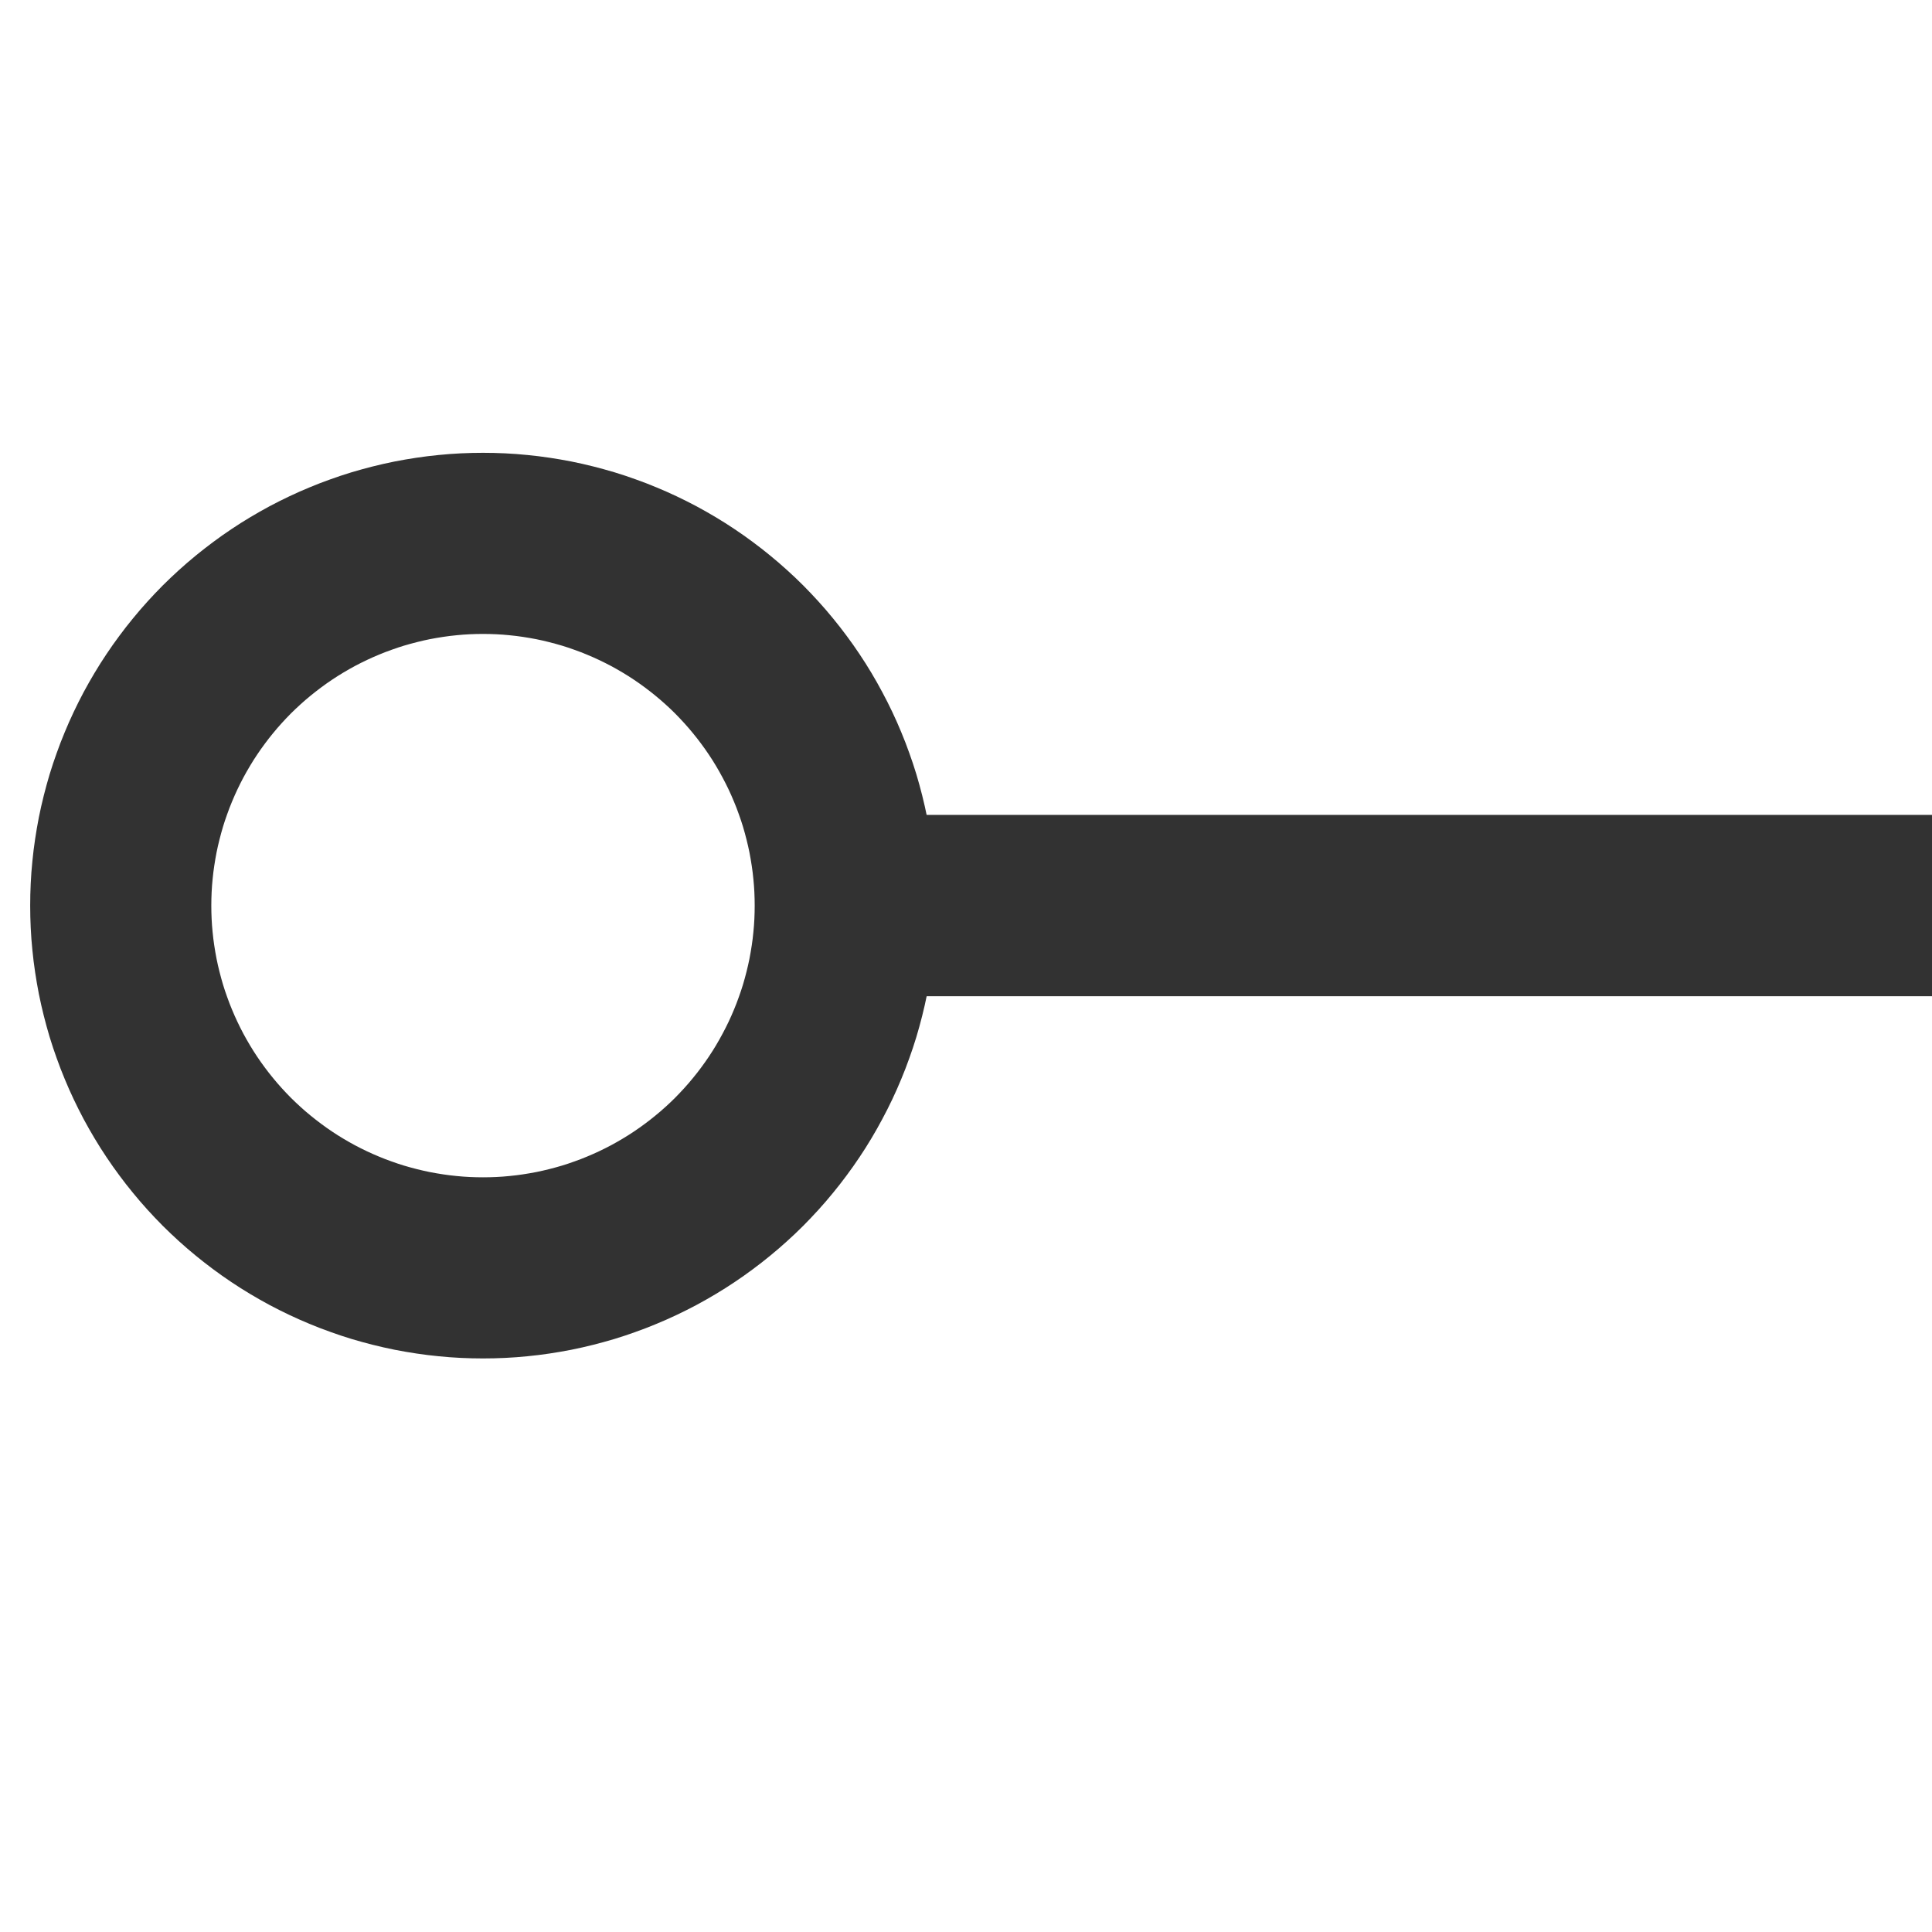
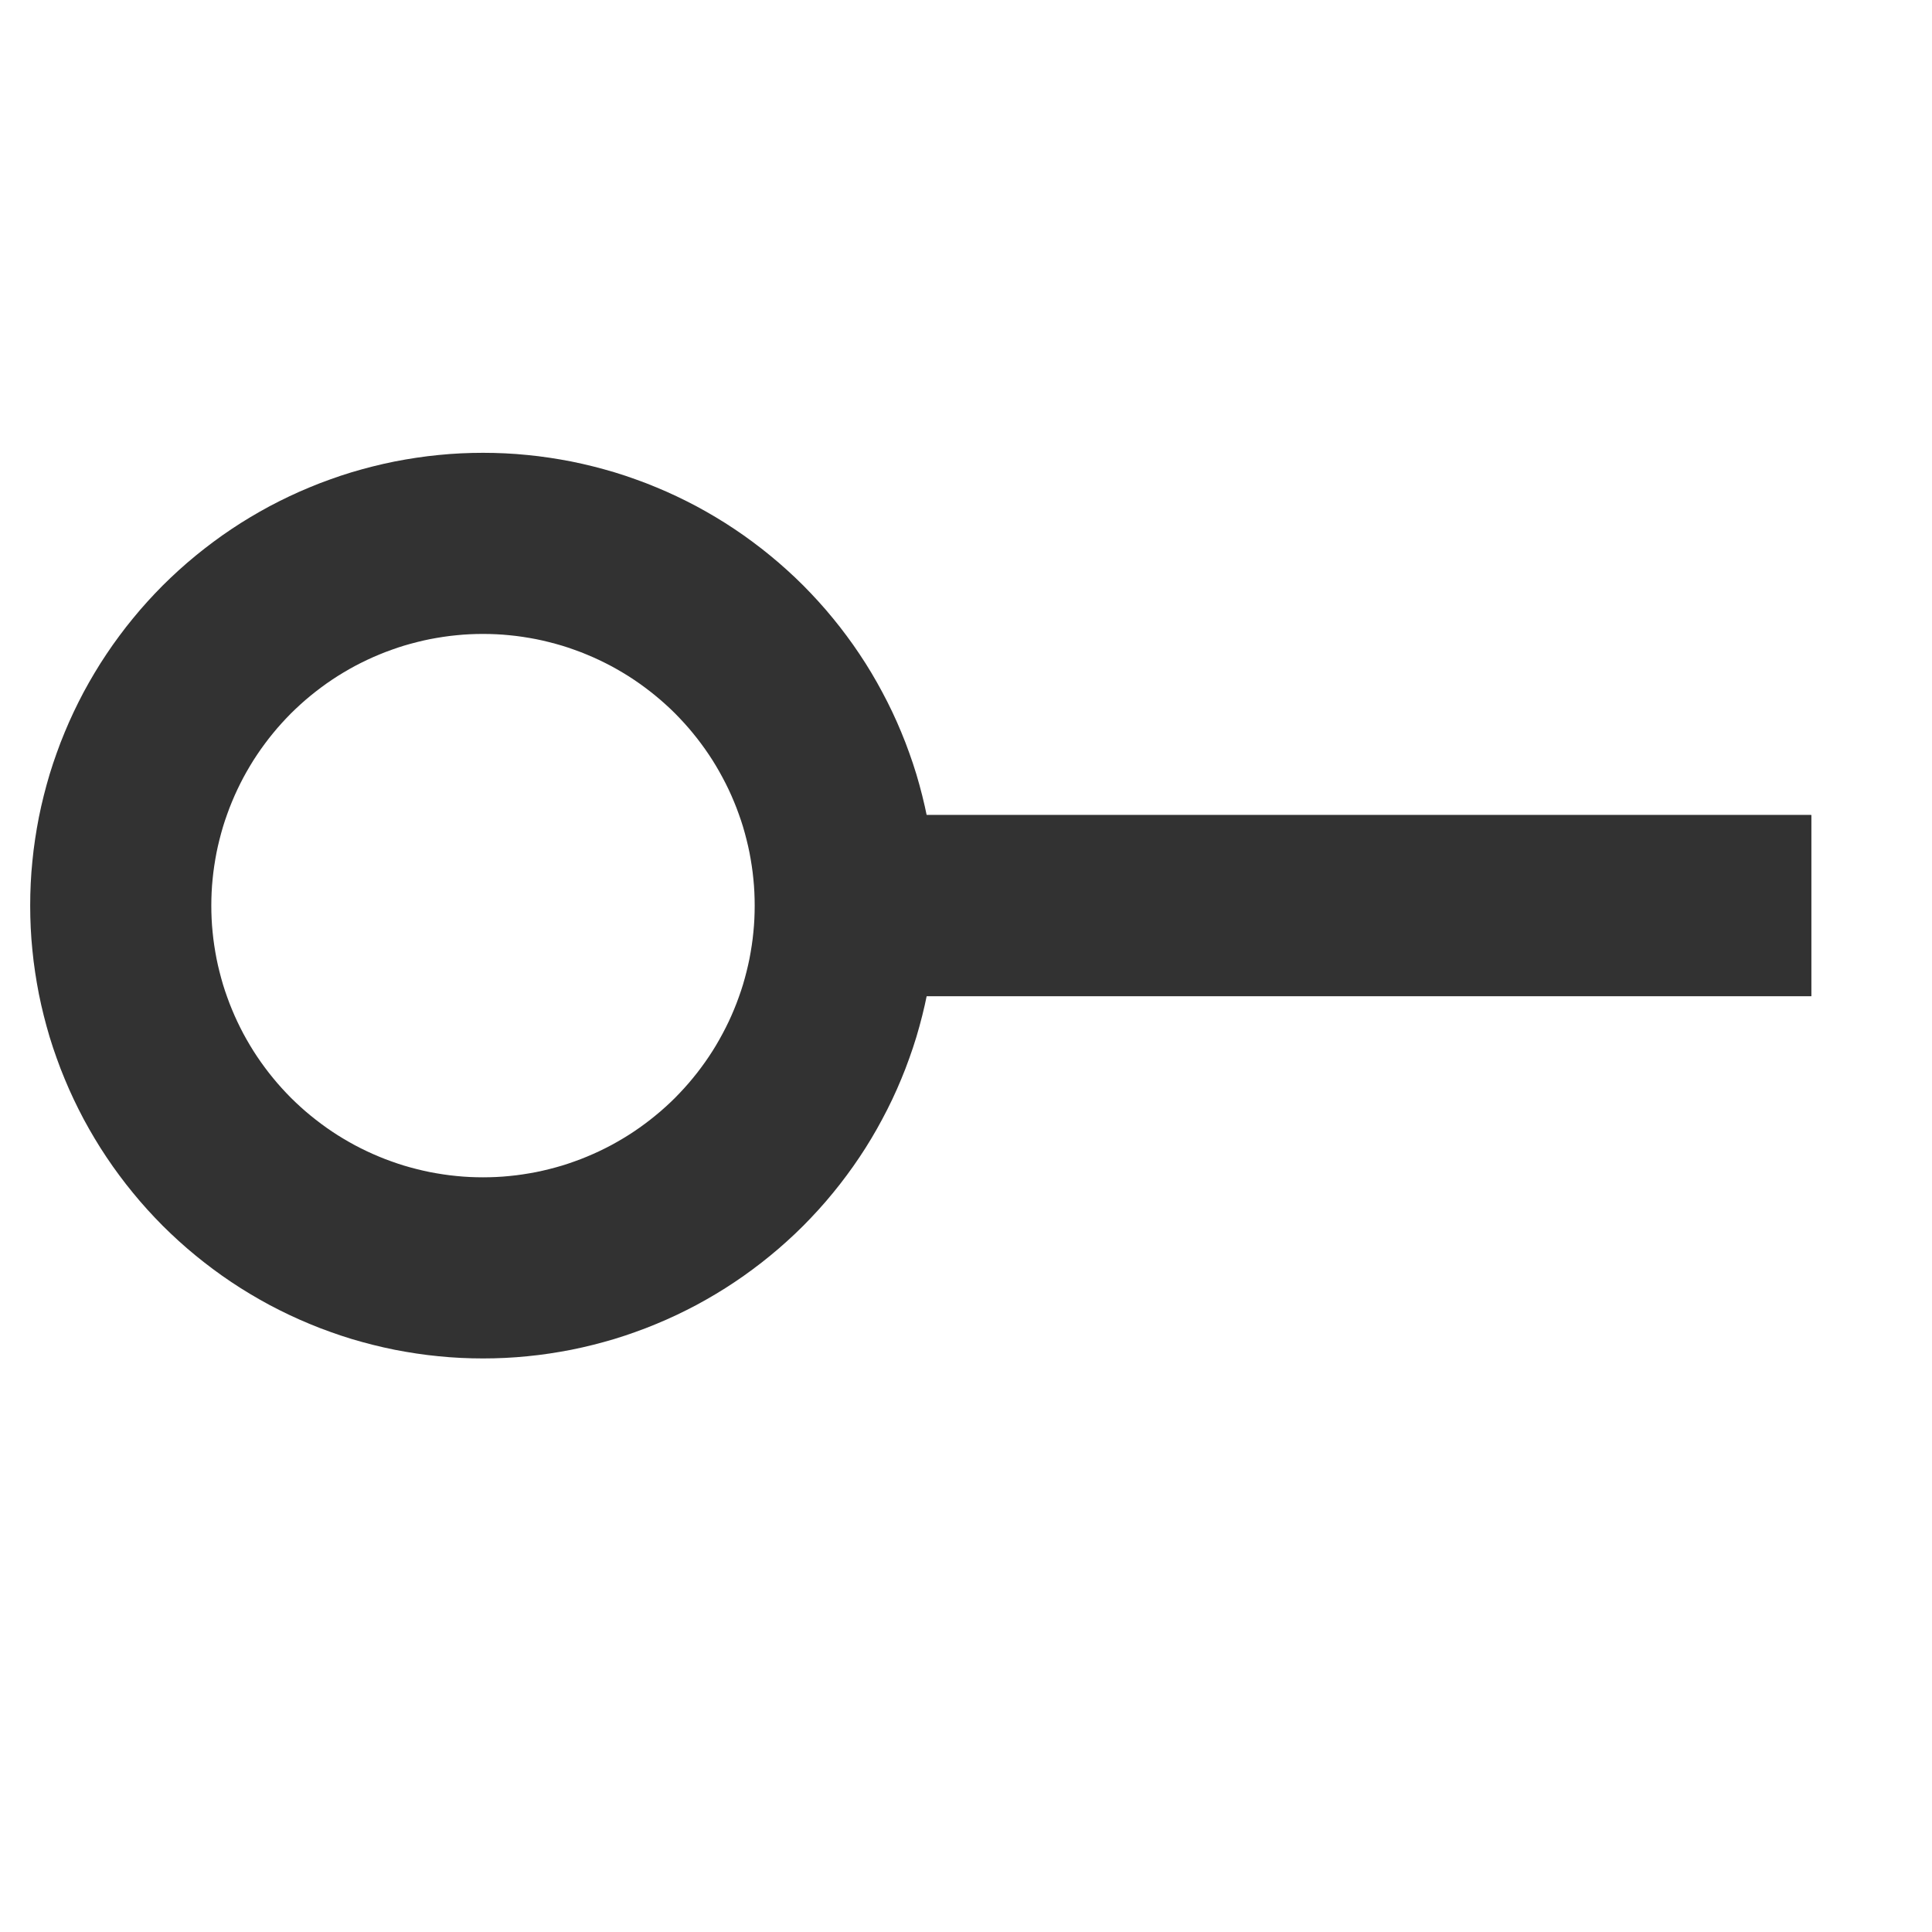
<svg xmlns="http://www.w3.org/2000/svg" version="1.1" width="32" height="32" viewbox="0 0 32 32" shape-rendering="geometricPrecision">
  <g transform="translate(2, 15) ">
-     <path fill="none" stroke="#323232FF" stroke-width="3" d="M0 0L0 0L15 0L15 0L30 0L30 0" />
-     <path fill="none" stroke="#323232FF" stroke-width="3" d="M0 0L0 0L15 0L15 0L30 0L30 0" />
+     <path fill="none" stroke="#323232FF" stroke-width="3" d="M0 0L0 0L14 0L14 0L28 0L28 0" />
+     <path fill="none" stroke="#323232FF" stroke-width="3" d="M0 0L0 0L14 0L14 0L28 0L28 0" />
    <path fill="#FFFFFFFF" d="M6 -6Q5.853 -6 5.706 -5.993Q5.558 -5.986 5.412 -5.971Q5.265 -5.957 5.12 -5.935Q4.974 -5.913 4.829 -5.885Q4.685 -5.856 4.542 -5.82Q4.399 -5.784 4.258 -5.742Q4.117 -5.699 3.979 -5.649Q3.84 -5.6 3.704 -5.543Q3.568 -5.487 3.435 -5.424Q3.302 -5.361 3.172 -5.292Q3.042 -5.222 2.915 -5.146Q2.789 -5.071 2.667 -4.989Q2.544 -4.907 2.426 -4.819Q2.308 -4.731 2.194 -4.638Q2.08 -4.545 1.971 -4.446Q1.862 -4.347 1.757 -4.243Q1.653 -4.138 1.554 -4.029Q1.455 -3.92 1.362 -3.806Q1.268 -3.692 1.181 -3.574Q1.093 -3.456 1.011 -3.333Q0.929 -3.211 0.854 -3.085Q0.778 -2.958 0.708 -2.828Q0.639 -2.698 0.576 -2.565Q0.513 -2.432 0.457 -2.296Q0.4 -2.16 0.351 -2.021Q0.301 -1.883 0.258 -1.742Q0.216 -1.601 0.18 -1.458Q0.144 -1.315 0.115 -1.171Q0.087 -1.026 0.065 -0.88Q0.043 -0.735 0.029 -0.588Q0.014 -0.442 0.007 -0.294Q0 -0.147 0 0Q0 0.147 0.007 0.294Q0.014 0.442 0.029 0.588Q0.043 0.735 0.065 0.88Q0.087 1.026 0.115 1.171Q0.144 1.315 0.18 1.458Q0.216 1.601 0.258 1.742Q0.301 1.883 0.351 2.021Q0.4 2.16 0.457 2.296Q0.513 2.432 0.576 2.565Q0.639 2.698 0.708 2.828Q0.778 2.958 0.854 3.085Q0.929 3.211 1.011 3.333Q1.093 3.456 1.181 3.574Q1.268 3.692 1.362 3.806Q1.455 3.92 1.554 4.029Q1.653 4.138 1.757 4.243Q1.862 4.347 1.971 4.446Q2.08 4.545 2.194 4.638Q2.308 4.731 2.426 4.819Q2.544 4.907 2.667 4.989Q2.789 5.071 2.915 5.146Q3.042 5.222 3.172 5.292Q3.302 5.361 3.435 5.424Q3.568 5.487 3.704 5.543Q3.84 5.6 3.979 5.649Q4.117 5.699 4.258 5.742Q4.399 5.784 4.542 5.82Q4.685 5.856 4.829 5.885Q4.974 5.913 5.12 5.935Q5.265 5.957 5.412 5.971Q5.558 5.986 5.706 5.993Q5.853 6 6 6Q6.147 6 6.294 5.993Q6.442 5.986 6.588 5.971Q6.735 5.957 6.88 5.935Q7.026 5.913 7.171 5.885Q7.315 5.856 7.458 5.82Q7.601 5.784 7.742 5.742Q7.883 5.699 8.021 5.649Q8.16 5.6 8.296 5.543Q8.432 5.487 8.565 5.424Q8.698 5.361 8.828 5.292Q8.958 5.222 9.085 5.146Q9.211 5.071 9.333 4.989Q9.456 4.907 9.574 4.819Q9.693 4.731 9.806 4.638Q9.92 4.545 10.029 4.446Q10.139 4.347 10.243 4.243Q10.347 4.138 10.446 4.029Q10.545 3.92 10.638 3.806Q10.732 3.692 10.819 3.574Q10.907 3.456 10.989 3.333Q11.071 3.211 11.146 3.085Q11.222 2.958 11.291 2.828Q11.361 2.698 11.424 2.565Q11.487 2.432 11.543 2.296Q11.6 2.16 11.649 2.021Q11.699 1.883 11.742 1.742Q11.784 1.601 11.82 1.458Q11.856 1.315 11.885 1.171Q11.913 1.026 11.935 0.88Q11.957 0.735 11.971 0.588Q11.986 0.442 11.993 0.294Q12 0.147 12 0Q12 -0.147 11.993 -0.294Q11.986 -0.442 11.971 -0.588Q11.957 -0.735 11.935 -0.88Q11.913 -1.026 11.885 -1.171Q11.856 -1.315 11.82 -1.458Q11.784 -1.601 11.742 -1.742Q11.699 -1.883 11.649 -2.021Q11.6 -2.16 11.543 -2.296Q11.487 -2.432 11.424 -2.565Q11.361 -2.698 11.291 -2.828Q11.222 -2.958 11.146 -3.085Q11.071 -3.211 10.989 -3.333Q10.907 -3.456 10.819 -3.574Q10.732 -3.692 10.638 -3.806Q10.545 -3.92 10.446 -4.029Q10.347 -4.138 10.243 -4.243Q10.139 -4.347 10.029 -4.446Q9.92 -4.545 9.806 -4.638Q9.693 -4.731 9.574 -4.819Q9.456 -4.907 9.333 -4.989Q9.211 -5.071 9.085 -5.146Q8.958 -5.222 8.828 -5.292Q8.698 -5.361 8.565 -5.424Q8.432 -5.487 8.296 -5.543Q8.16 -5.6 8.021 -5.649Q7.883 -5.699 7.742 -5.742Q7.601 -5.784 7.458 -5.82Q7.315 -5.856 7.171 -5.885Q7.026 -5.913 6.88 -5.935Q6.735 -5.957 6.588 -5.971Q6.442 -5.986 6.294 -5.993Q6.147 -6 6 -6Z" />
    <path fill="none" stroke="#323232FF" stroke-width="3" d="M6 -6Q5.853 -6 5.706 -5.993Q5.558 -5.986 5.412 -5.971Q5.265 -5.957 5.12 -5.935Q4.974 -5.913 4.829 -5.885Q4.685 -5.856 4.542 -5.82Q4.399 -5.784 4.258 -5.742Q4.117 -5.699 3.979 -5.649Q3.84 -5.6 3.704 -5.543Q3.568 -5.487 3.435 -5.424Q3.302 -5.361 3.172 -5.292Q3.042 -5.222 2.915 -5.146Q2.789 -5.071 2.667 -4.989Q2.544 -4.907 2.426 -4.819Q2.308 -4.731 2.194 -4.638Q2.08 -4.545 1.971 -4.446Q1.862 -4.347 1.757 -4.243Q1.653 -4.138 1.554 -4.029Q1.455 -3.92 1.362 -3.806Q1.268 -3.692 1.181 -3.574Q1.093 -3.456 1.011 -3.333Q0.929 -3.211 0.854 -3.085Q0.778 -2.958 0.708 -2.828Q0.639 -2.698 0.576 -2.565Q0.513 -2.432 0.457 -2.296Q0.4 -2.16 0.351 -2.021Q0.301 -1.883 0.258 -1.742Q0.216 -1.601 0.18 -1.458Q0.144 -1.315 0.115 -1.171Q0.087 -1.026 0.065 -0.88Q0.043 -0.735 0.029 -0.588Q0.014 -0.442 0.007 -0.294Q0 -0.147 0 0Q0 0.147 0.007 0.294Q0.014 0.442 0.029 0.588Q0.043 0.735 0.065 0.88Q0.087 1.026 0.115 1.171Q0.144 1.315 0.18 1.458Q0.216 1.601 0.258 1.742Q0.301 1.883 0.351 2.021Q0.4 2.16 0.457 2.296Q0.513 2.432 0.576 2.565Q0.639 2.698 0.708 2.828Q0.778 2.958 0.854 3.085Q0.929 3.211 1.011 3.333Q1.093 3.456 1.181 3.574Q1.268 3.692 1.362 3.806Q1.455 3.92 1.554 4.029Q1.653 4.138 1.757 4.243Q1.862 4.347 1.971 4.446Q2.08 4.545 2.194 4.638Q2.308 4.731 2.426 4.819Q2.544 4.907 2.667 4.989Q2.789 5.071 2.915 5.146Q3.042 5.222 3.172 5.292Q3.302 5.361 3.435 5.424Q3.568 5.487 3.704 5.543Q3.84 5.6 3.979 5.649Q4.117 5.699 4.258 5.742Q4.399 5.784 4.542 5.82Q4.685 5.856 4.829 5.885Q4.974 5.913 5.12 5.935Q5.265 5.957 5.412 5.971Q5.558 5.986 5.706 5.993Q5.853 6 6 6Q6.147 6 6.294 5.993Q6.442 5.986 6.588 5.971Q6.735 5.957 6.88 5.935Q7.026 5.913 7.171 5.885Q7.315 5.856 7.458 5.82Q7.601 5.784 7.742 5.742Q7.883 5.699 8.021 5.649Q8.16 5.6 8.296 5.543Q8.432 5.487 8.565 5.424Q8.698 5.361 8.828 5.292Q8.958 5.222 9.085 5.146Q9.211 5.071 9.333 4.989Q9.456 4.907 9.574 4.819Q9.693 4.731 9.806 4.638Q9.92 4.545 10.029 4.446Q10.139 4.347 10.243 4.243Q10.347 4.138 10.446 4.029Q10.545 3.92 10.638 3.806Q10.732 3.692 10.819 3.574Q10.907 3.456 10.989 3.333Q11.071 3.211 11.146 3.085Q11.222 2.958 11.291 2.828Q11.361 2.698 11.424 2.565Q11.487 2.432 11.543 2.296Q11.6 2.16 11.649 2.021Q11.699 1.883 11.742 1.742Q11.784 1.601 11.82 1.458Q11.856 1.315 11.885 1.171Q11.913 1.026 11.935 0.88Q11.957 0.735 11.971 0.588Q11.986 0.442 11.993 0.294Q12 0.147 12 0Q12 -0.147 11.993 -0.294Q11.986 -0.442 11.971 -0.588Q11.957 -0.735 11.935 -0.88Q11.913 -1.026 11.885 -1.171Q11.856 -1.315 11.82 -1.458Q11.784 -1.601 11.742 -1.742Q11.699 -1.883 11.649 -2.021Q11.6 -2.16 11.543 -2.296Q11.487 -2.432 11.424 -2.565Q11.361 -2.698 11.291 -2.828Q11.222 -2.958 11.146 -3.085Q11.071 -3.211 10.989 -3.333Q10.907 -3.456 10.819 -3.574Q10.732 -3.692 10.638 -3.806Q10.545 -3.92 10.446 -4.029Q10.347 -4.138 10.243 -4.243Q10.139 -4.347 10.029 -4.446Q9.92 -4.545 9.806 -4.638Q9.693 -4.731 9.574 -4.819Q9.456 -4.907 9.333 -4.989Q9.211 -5.071 9.085 -5.146Q8.958 -5.222 8.828 -5.292Q8.698 -5.361 8.565 -5.424Q8.432 -5.487 8.296 -5.543Q8.16 -5.6 8.021 -5.649Q7.883 -5.699 7.742 -5.742Q7.601 -5.784 7.458 -5.82Q7.315 -5.856 7.171 -5.885Q7.026 -5.913 6.88 -5.935Q6.735 -5.957 6.588 -5.971Q6.442 -5.986 6.294 -5.993Q6.147 -6 6 -6Z" />
  </g>
</svg>
